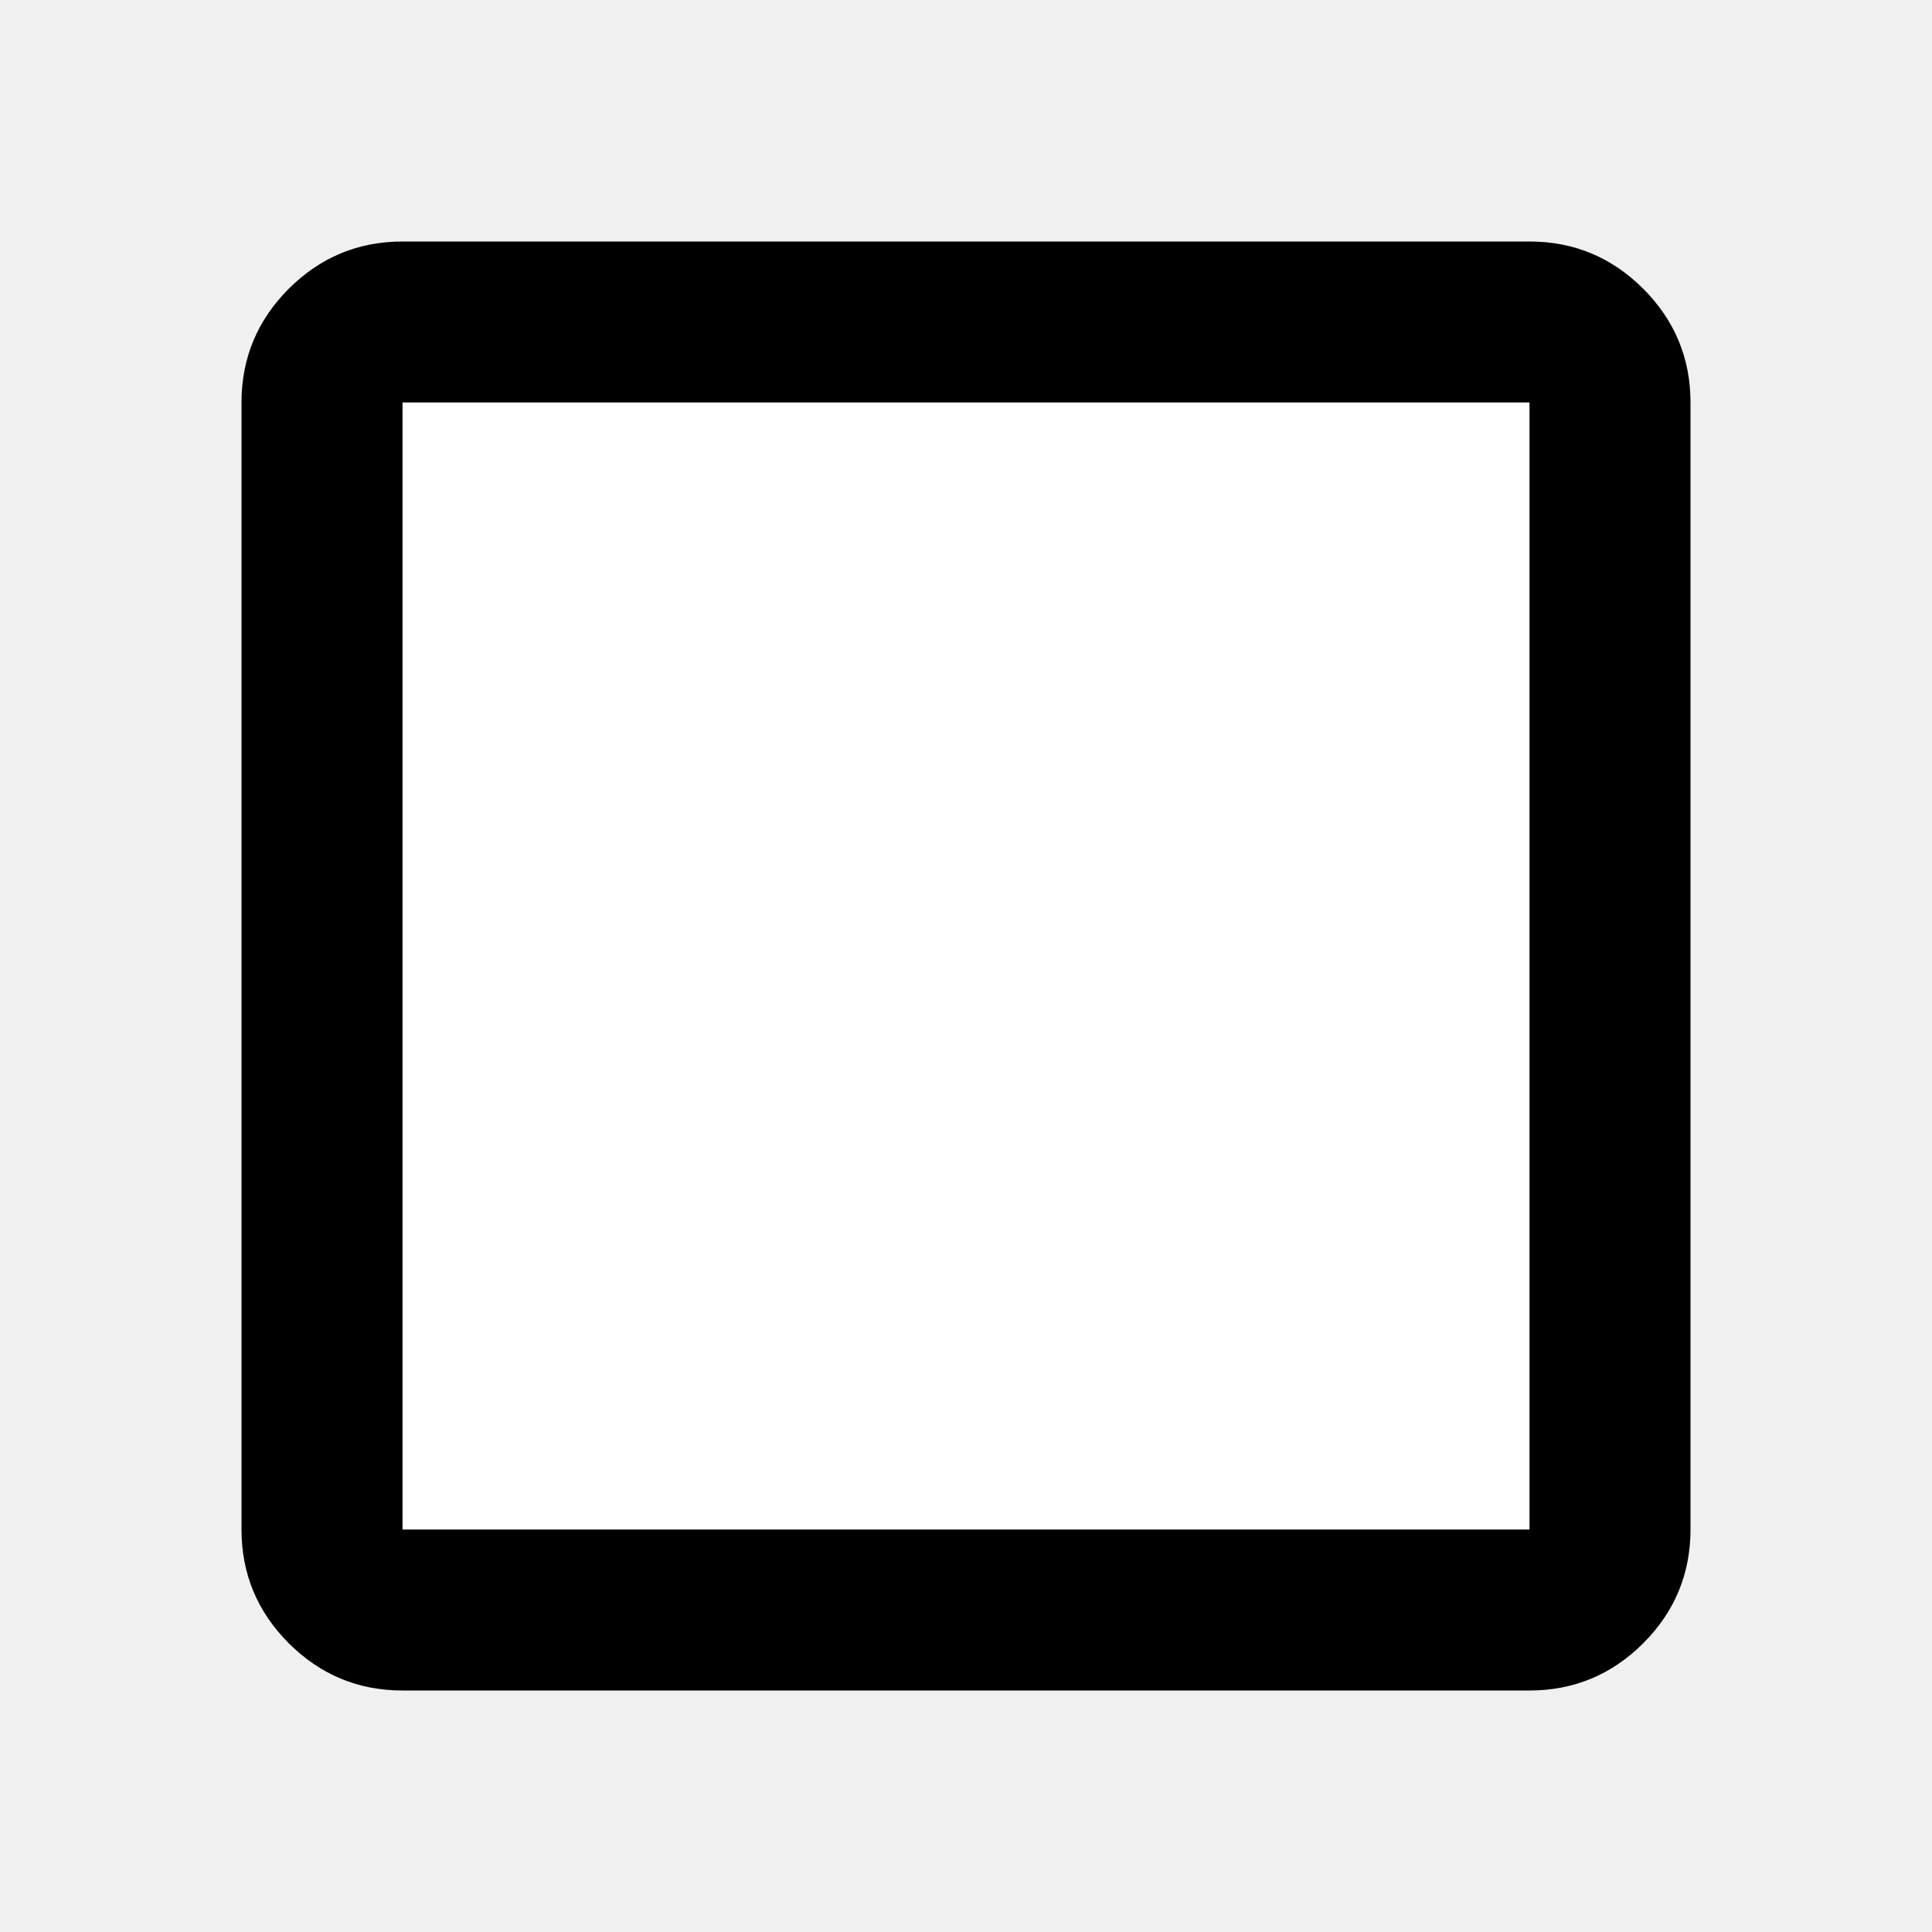
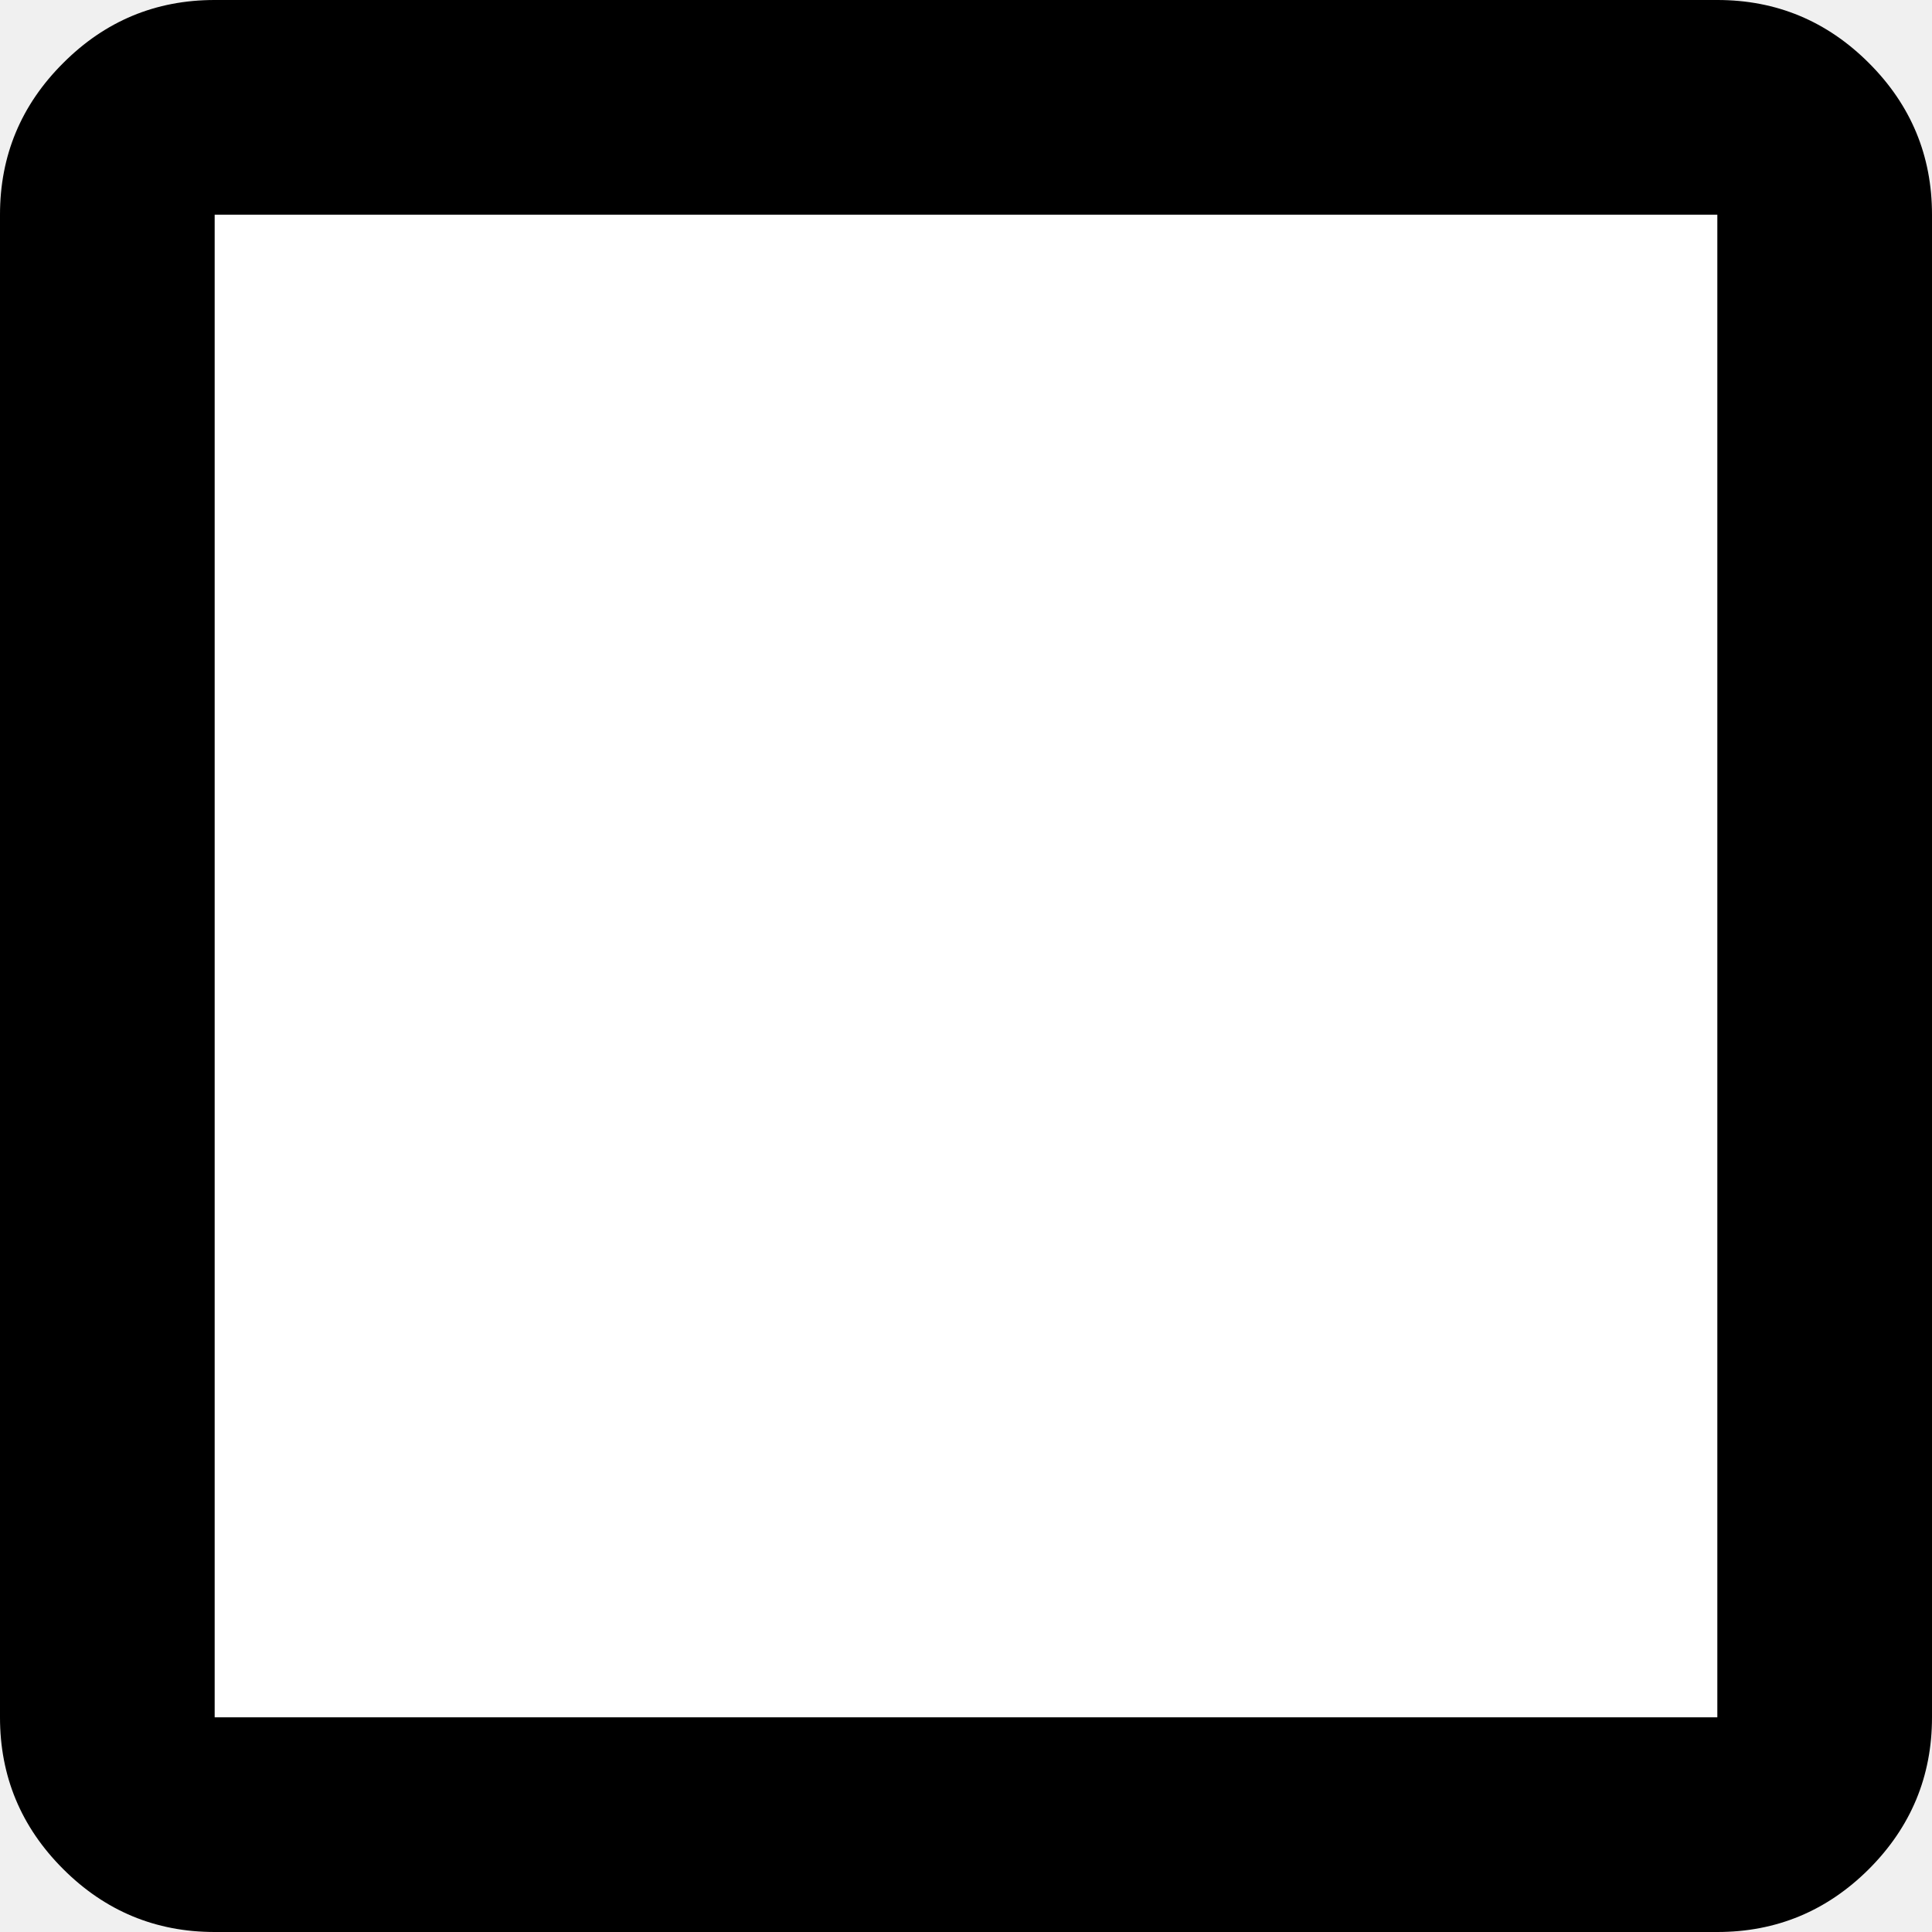
- <svg xmlns="http://www.w3.org/2000/svg" width="24" height="24" viewBox="0 0 24 24" fill="none">
-   <rect x="4" y="4" width="16" height="16" fill="white" />
-   <path d="M5 21C4.45 21 3.979 20.804 3.587 20.413C3.196 20.021 3 19.55 3 19V5C3 4.45 3.196 3.979 3.587 3.587C3.979 3.196 4.45 3 5 3H19C19.55 3 20.021 3.196 20.413 3.587C20.804 3.979 21 4.45 21 5V19C21 19.55 20.804 20.021 20.413 20.413C20.021 20.804 19.55 21 19 21H5ZM5 19H19V5H5V19Z" fill="black" />
+ <svg xmlns="http://www.w3.org/2000/svg" width="18" height="18" viewBox="0 0 18 18" fill="none">
+   <rect x="1" y="1" width="16" height="16" fill="white" />
+   <path d="M2 18C1.45 18 0.979 17.804 0.588 17.413C0.196 17.021 0 16.55 0 16V2C0 1.45 0.196 0.979 0.588 0.588C0.979 0.196 1.45 0 2 0H16C16.55 0 17.021 0.196 17.413 0.588C17.804 0.979 18 1.45 18 2V16C18 16.55 17.804 17.021 17.413 17.413C17.021 17.804 16.55 18 16 18H2ZM2 16H16V2H2V16Z" fill="black" />
</svg>
